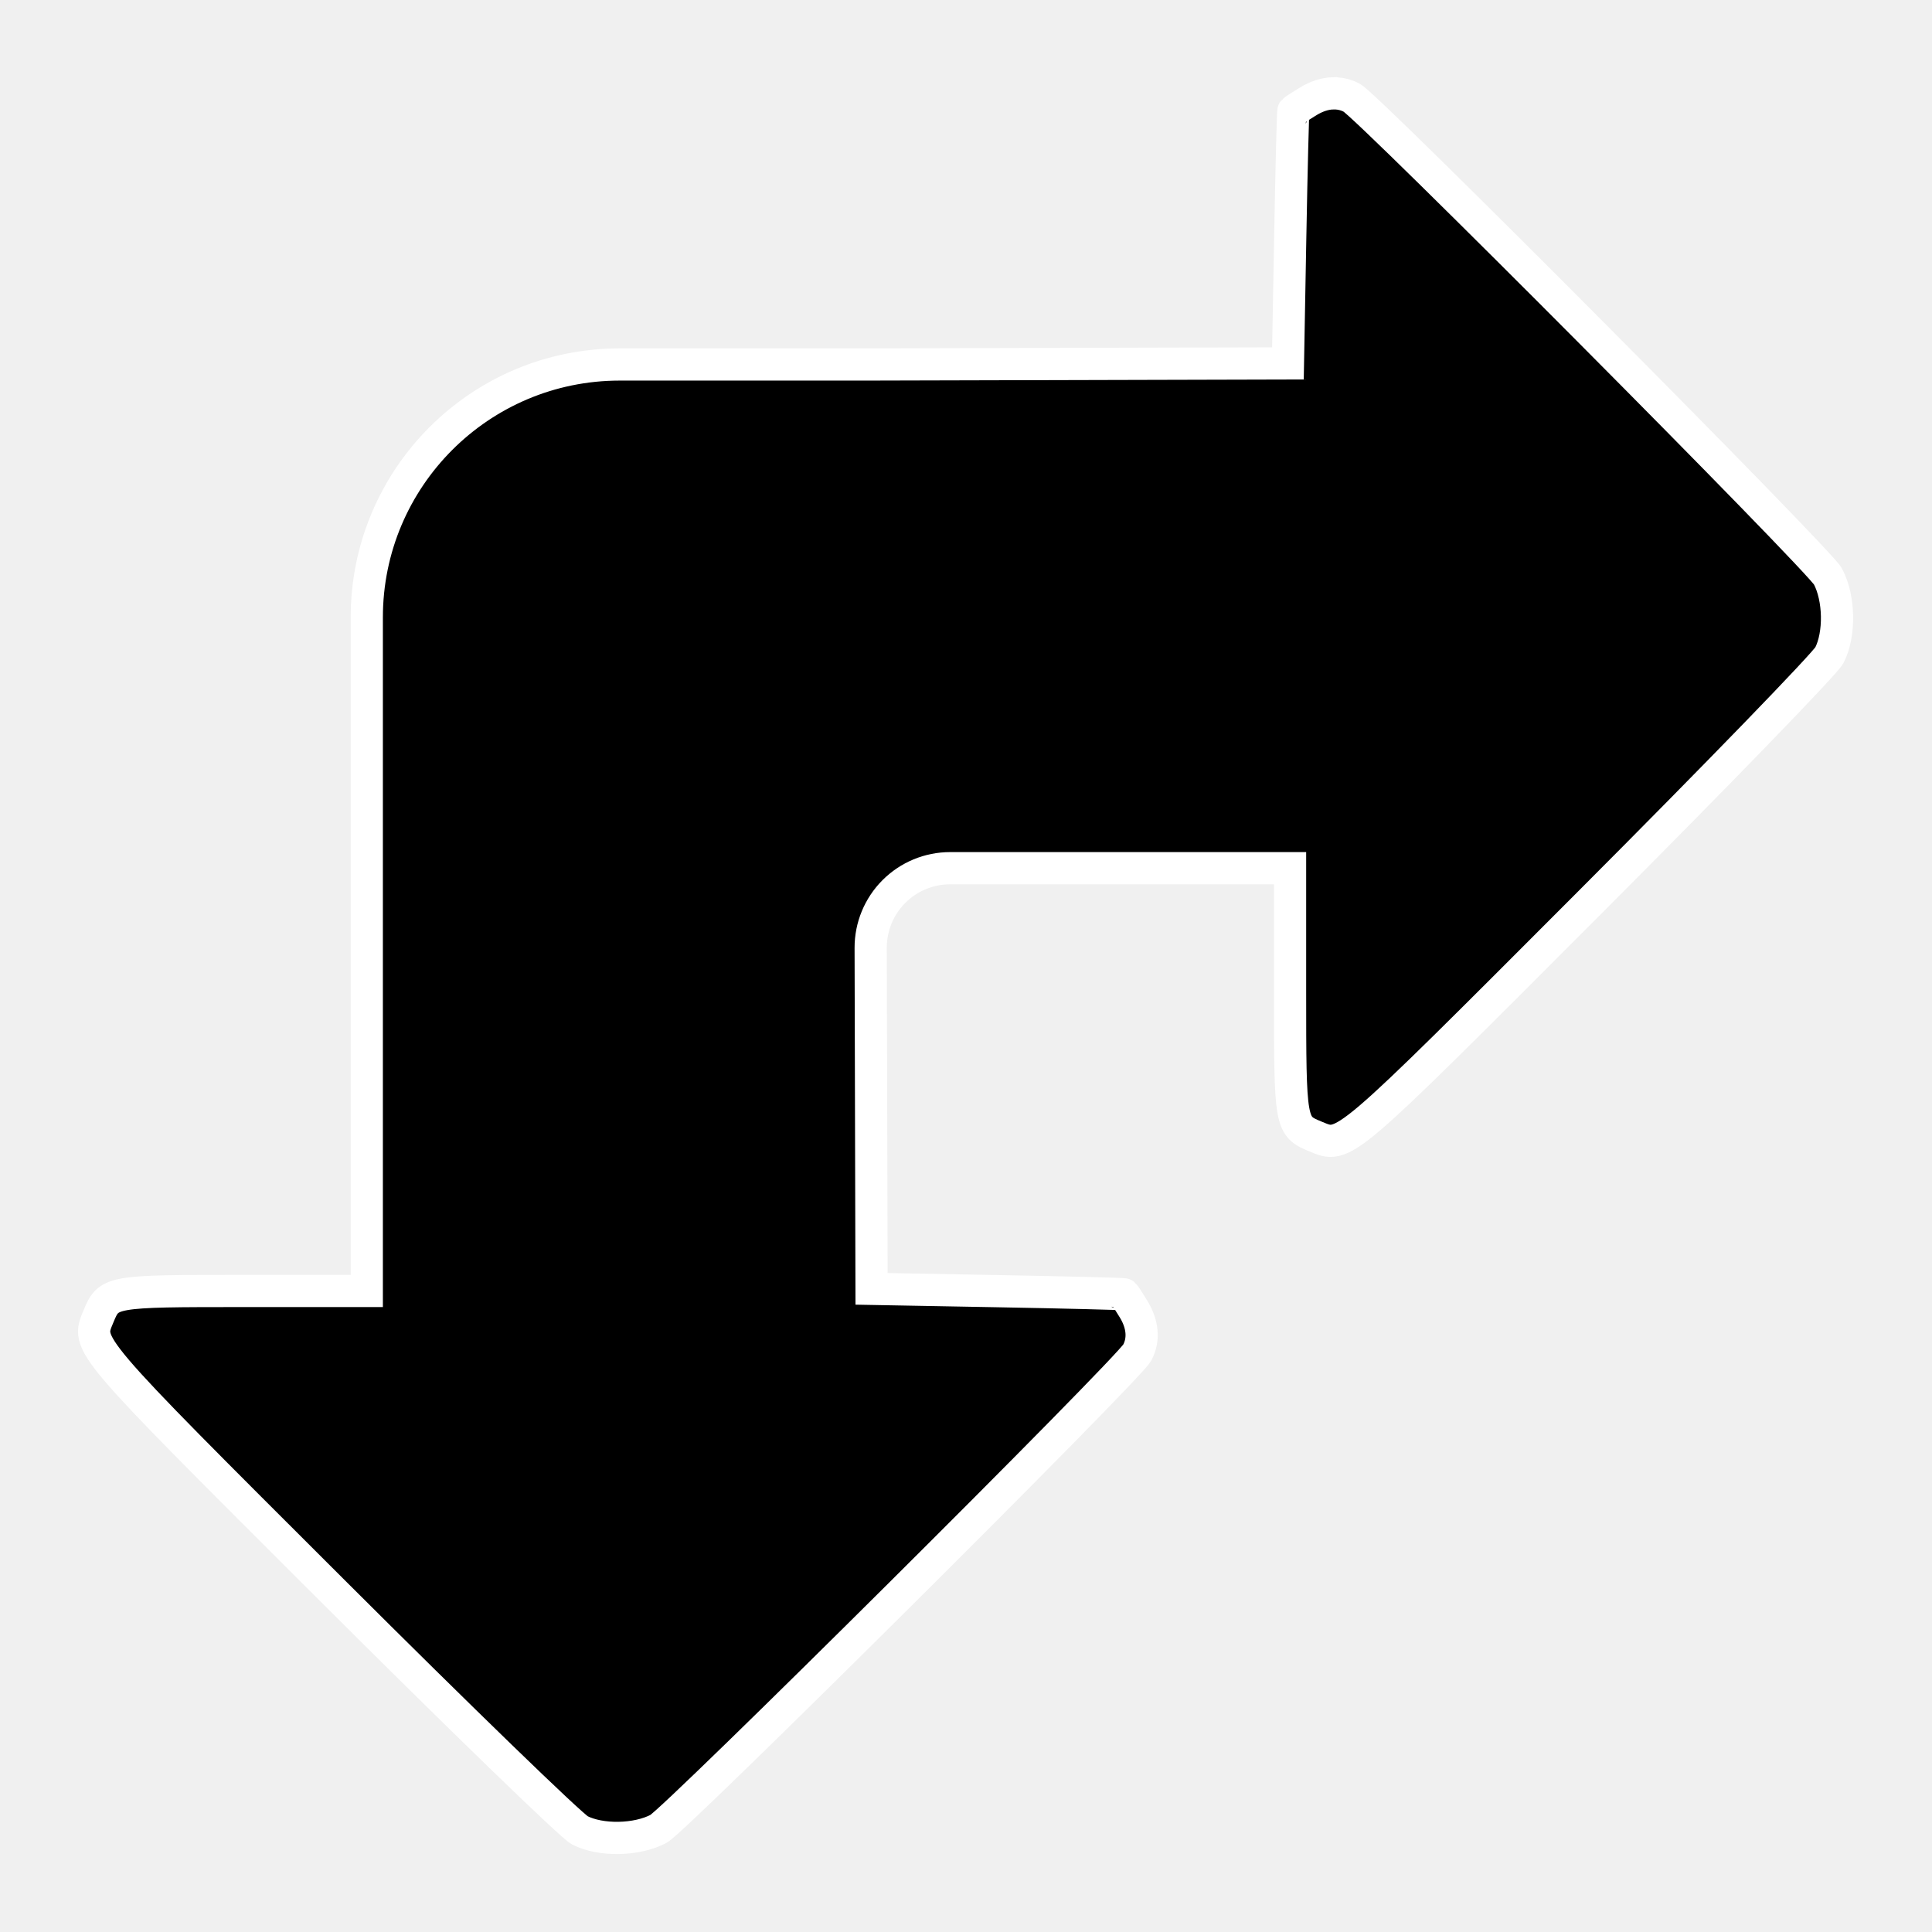
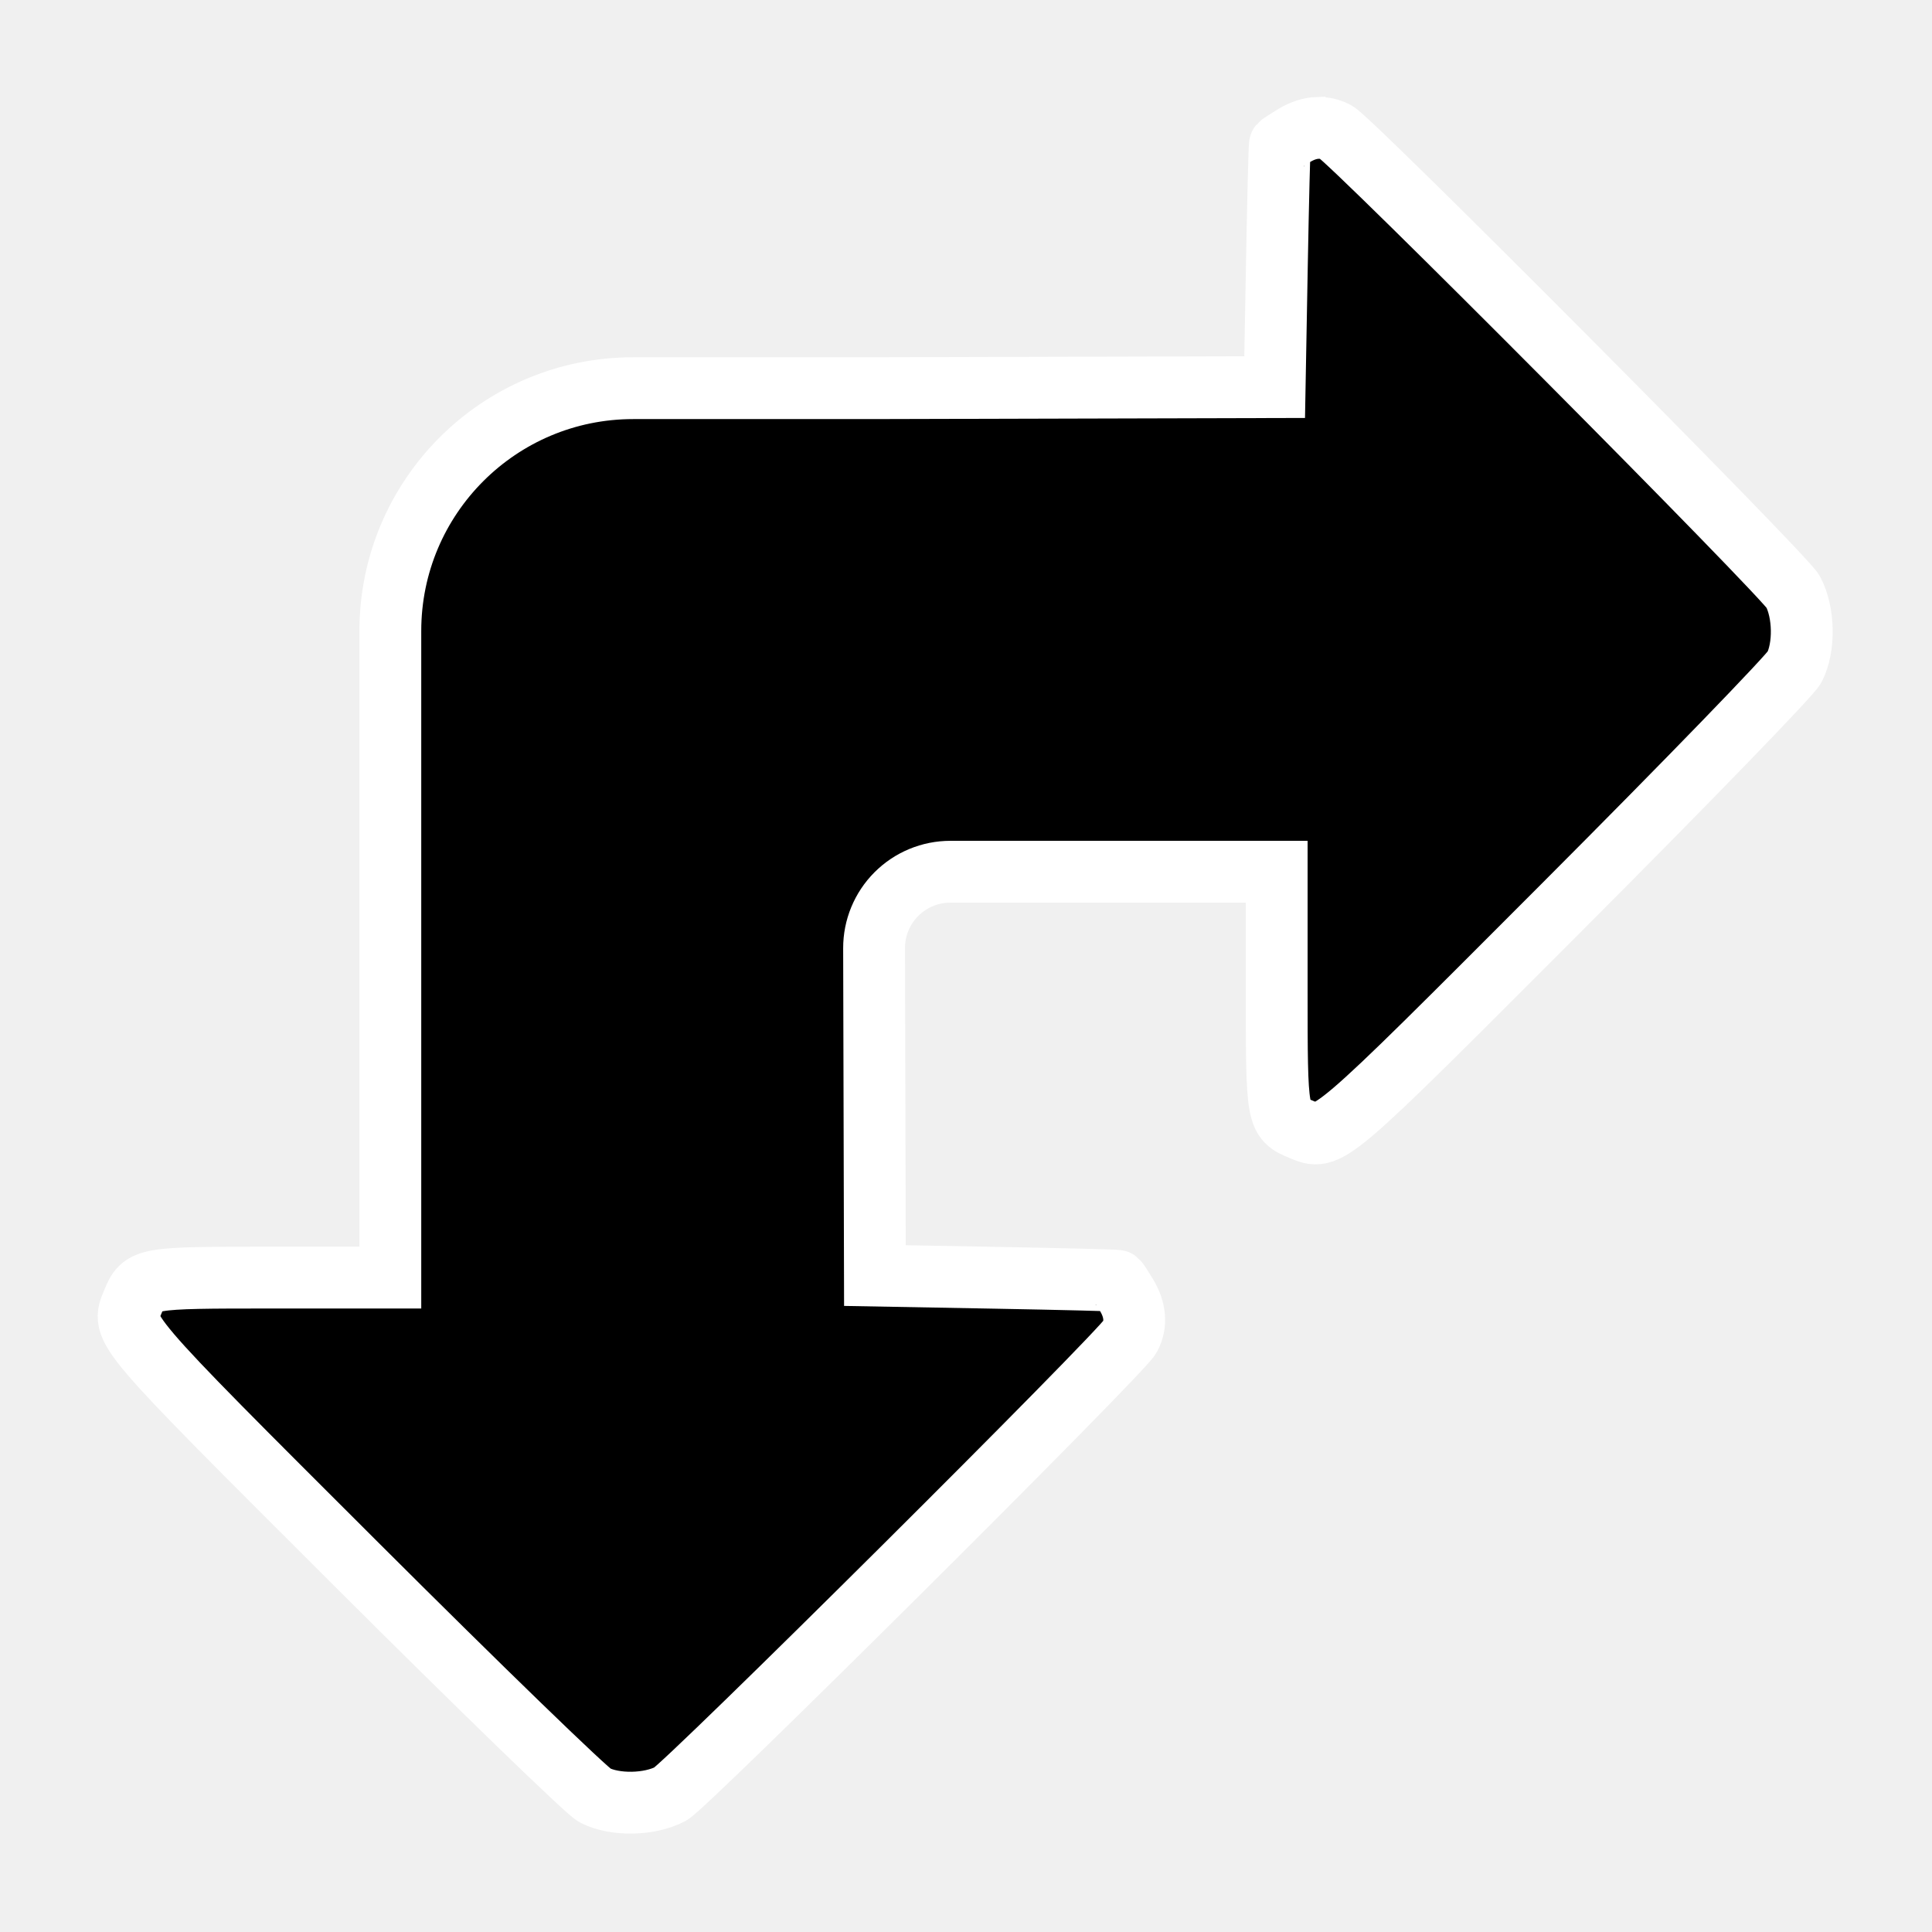
- <svg xmlns="http://www.w3.org/2000/svg" width="120mm" height="120mm" viewBox="0 0 120 120" version="1.1" id="svg1" xml:space="preserve">
+ <svg xmlns="http://www.w3.org/2000/svg" width="125mm" height="125mm" viewBox="0 0 125 125" version="1.1" id="svg1" xml:space="preserve">
  <defs id="defs1" />
  <g id="layer1">
-     <path id="path1" style="fill:#000000;stroke:#ffffff;stroke-width:2;stroke-dasharray:none;stroke-opacity:1" d="m 77.94,12.889 c -0.497,0.015 -1.019,0.183 -1.54,0.5 -0.473,0.288 -0.885,0.556 -0.916,0.594 -0.031,0.039 -0.12,3.582 -0.198,7.875 l -0.142,7.805 -26.128,0.068 H 33.639 A 15.71,15.71 135 0 0 17.929,45.442 v 15.773 26.061 h -7.614 c -8.335,0 -8.402,0.012 -9.049,1.573 -0.756,1.825 -1.002,1.537 14.479,16.99 7.967,7.953 14.903,14.674 15.412,14.935 1.3,0.667 3.55,0.626 4.895,-0.09 1.049,-0.558 29.154,-28.516 29.727,-29.571 0.436,-0.804 0.357,-1.759 -0.223,-2.711 -0.288,-0.473 -0.556,-0.885 -0.594,-0.916 -0.039,-0.031 -3.583,-0.12 -7.875,-0.198 L 49.281,87.145 49.227,65.965 a 4.936,4.936 134.926 0 1 4.936,-4.948 l 21.113,0 v 7.614 c 0,8.335 0.012,8.402 1.573,9.049 1.825,0.756 1.537,1.002 16.99,-14.479 7.953,-7.967 14.674,-14.903 14.935,-15.412 0.667,-1.3 0.625,-3.55 -0.09,-4.895 -0.558,-1.049 -28.515,-29.154 -29.57,-29.727 -0.301,-0.163 -0.624,-0.255 -0.96,-0.274 -0.07,-0.004 -0.141,-0.005 -0.212,-0.003 z" transform="translate(4.85235,-7.092025)" />
+     <path id="path1" style="fill:#000000;stroke:#ffffff;stroke-width:4;stroke-dasharray:none;stroke-opacity:1" d="m 77.94,12.889 c -0.497,0.015 -1.019,0.183 -1.54,0.5 -0.473,0.288 -0.885,0.556 -0.916,0.594 -0.031,0.039 -0.12,3.582 -0.198,7.875 l -0.142,7.805 -26.128,0.068 H 33.639 A 15.71,15.71 135 0 0 17.929,45.442 v 15.773 26.061 h -7.614 c -8.335,0 -8.402,0.012 -9.049,1.573 -0.756,1.825 -1.002,1.537 14.479,16.99 7.967,7.953 14.903,14.674 15.412,14.935 1.3,0.667 3.55,0.626 4.895,-0.09 1.049,-0.558 29.154,-28.516 29.727,-29.571 0.436,-0.804 0.357,-1.759 -0.223,-2.711 -0.288,-0.473 -0.556,-0.885 -0.594,-0.916 -0.039,-0.031 -3.583,-0.12 -7.875,-0.198 L 49.281,87.145 49.227,65.965 a 4.936,4.936 134.926 0 1 4.936,-4.948 l 21.113,0 v 7.614 c 0,8.335 0.012,8.402 1.573,9.049 1.825,0.756 1.537,1.002 16.99,-14.479 7.953,-7.967 14.674,-14.903 14.935,-15.412 0.667,-1.3 0.625,-3.55 -0.09,-4.895 -0.558,-1.049 -28.515,-29.154 -29.57,-29.727 -0.301,-0.163 -0.624,-0.255 -0.96,-0.274 -0.07,-0.004 -0.141,-0.005 -0.212,-0.003 z" transform="translate(7.325601,-4.616084)" />
  </g>
</svg>
